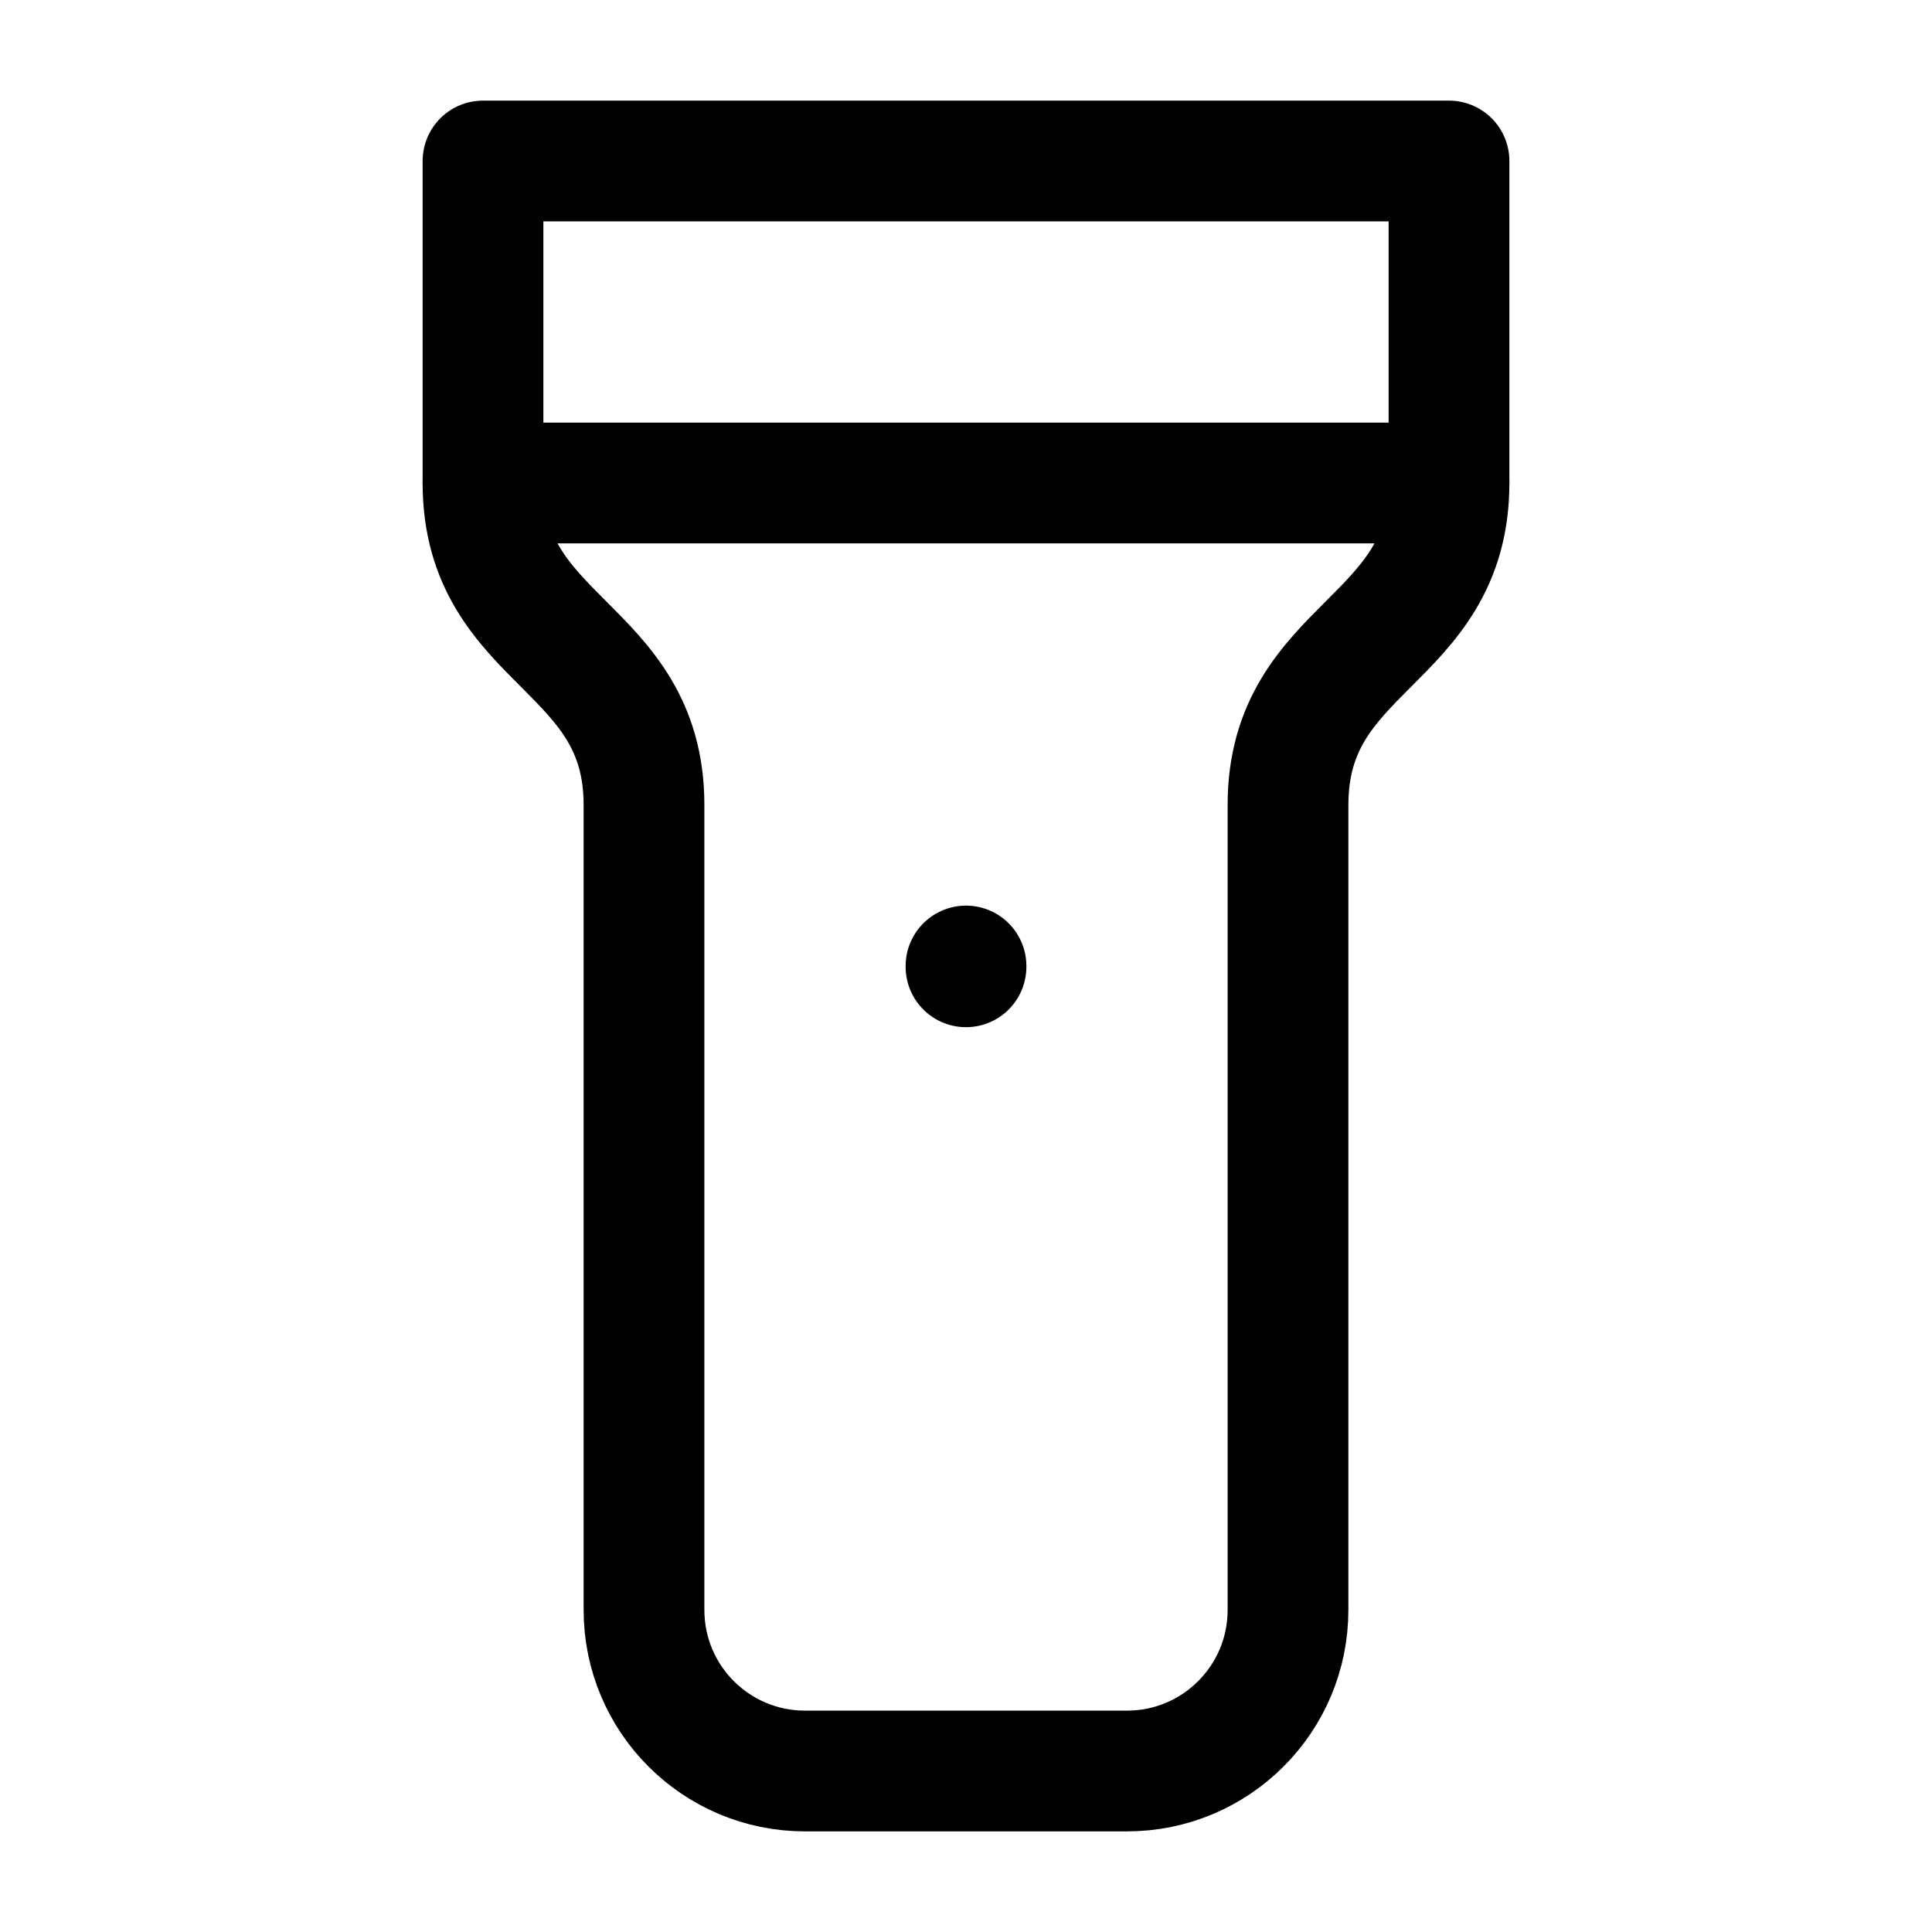
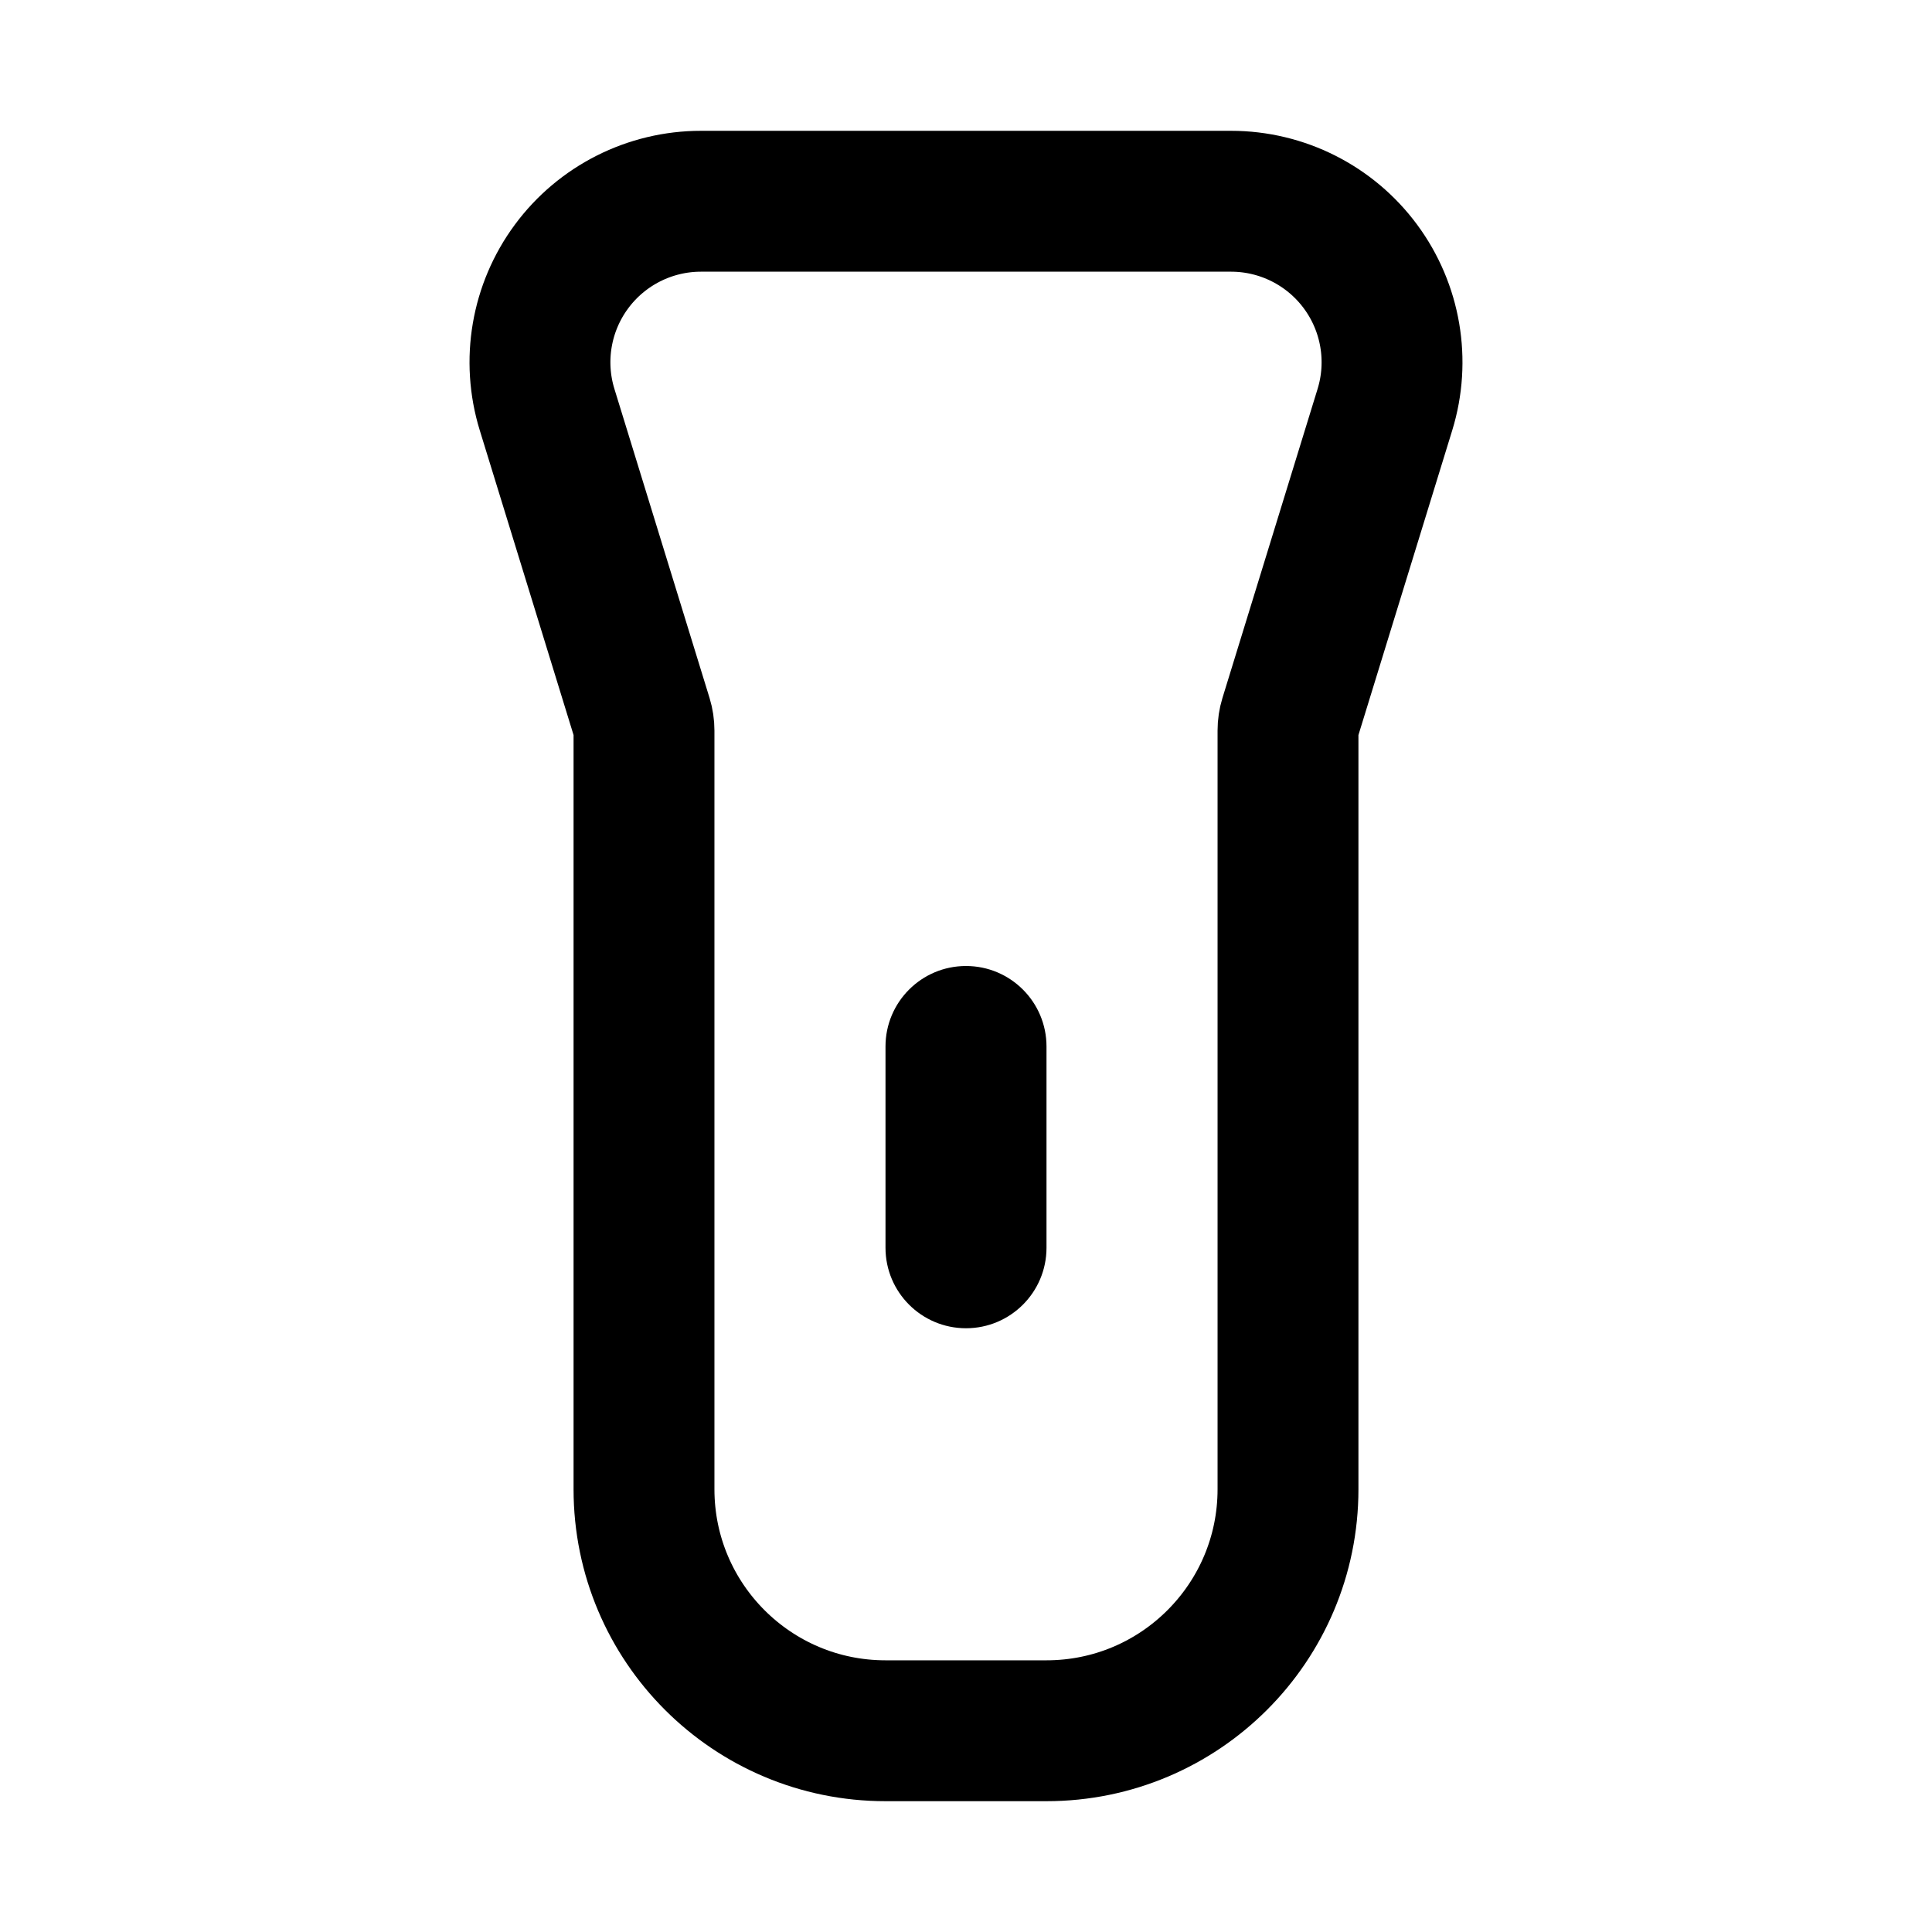
- <svg xmlns="http://www.w3.org/2000/svg" width="24" height="24" viewBox="0 0 24 24" fill="none" stroke="currentColor" stroke-width="1.5" stroke-linecap="round" stroke-linejoin="round">
-   <path d="M18 6c0 2-2 2-2 4v10a2 2 0 0 1-2 2h-4a2 2 0 0 1-2-2V10c0-2-2-2-2-4V2h12z" />
-   <line x1="6" y1="6" x2="18" y2="6" />
-   <line x1="12" y1="12" x2="12" y2="12.01" />
+ <svg xmlns="http://www.w3.org/2000/svg" viewBox="0 0 24 24" fill="none" stroke="currentColor" stroke-width="1.75" stroke-linecap="round" stroke-linejoin="round">
+   <path d="M6.796 5.088 A2 2 0 0 1 8.708 2.5 L15.292 2.5 A2 2 0 0 1 17.204 5.088 L16.022 8.928 A0.5 0.5 0 0 0 16 9.075 L16 18.5 A3 3 0 0 1 13 21.5 L11 21.5 A3 3 0 0 1 8 18.5 L8 9.075 A0.5 0.5 0 0 0 7.978 8.928 Z" />
+   <path d="M11 13 A1 1 0 0 1 12 12 L12 12 A1 1 0 0 1 13 13 L13 15.5 A1 1 0 0 1 12 16.5 L12 16.5 A1 1 0 0 1 11 15.5 Z" fill="currentColor" fill-rule="evenodd" stroke="none" />
</svg>
